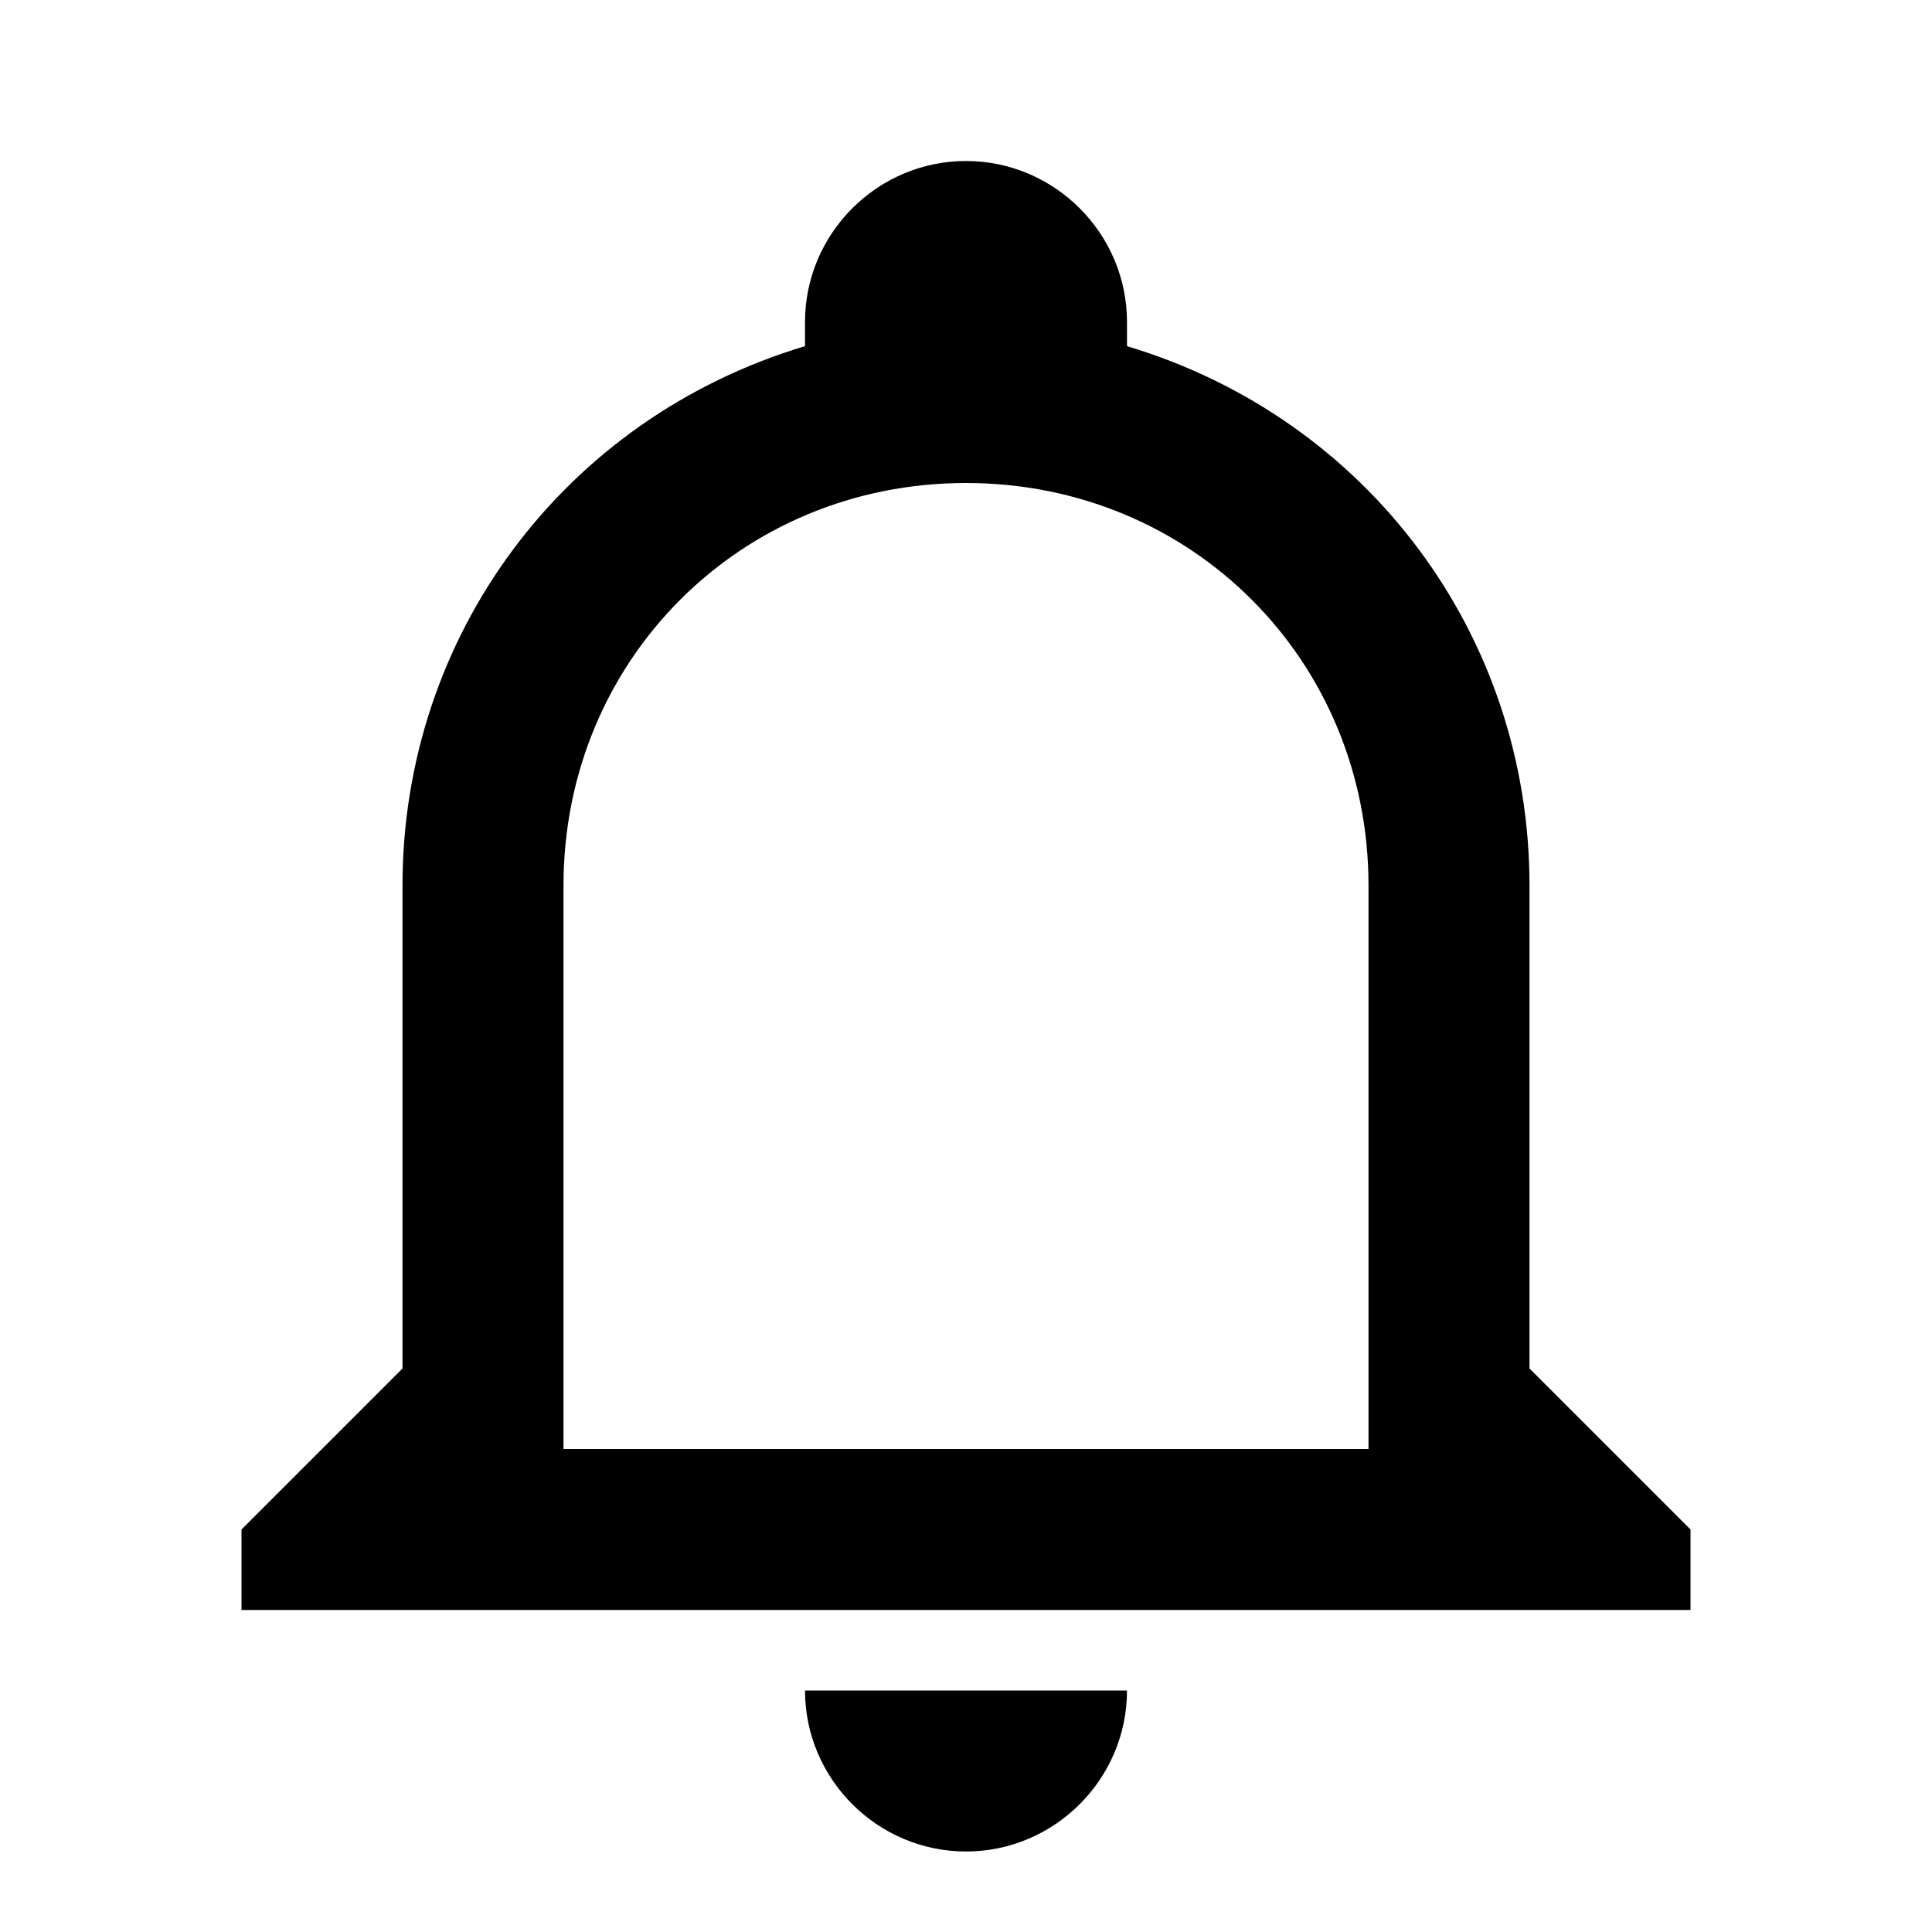
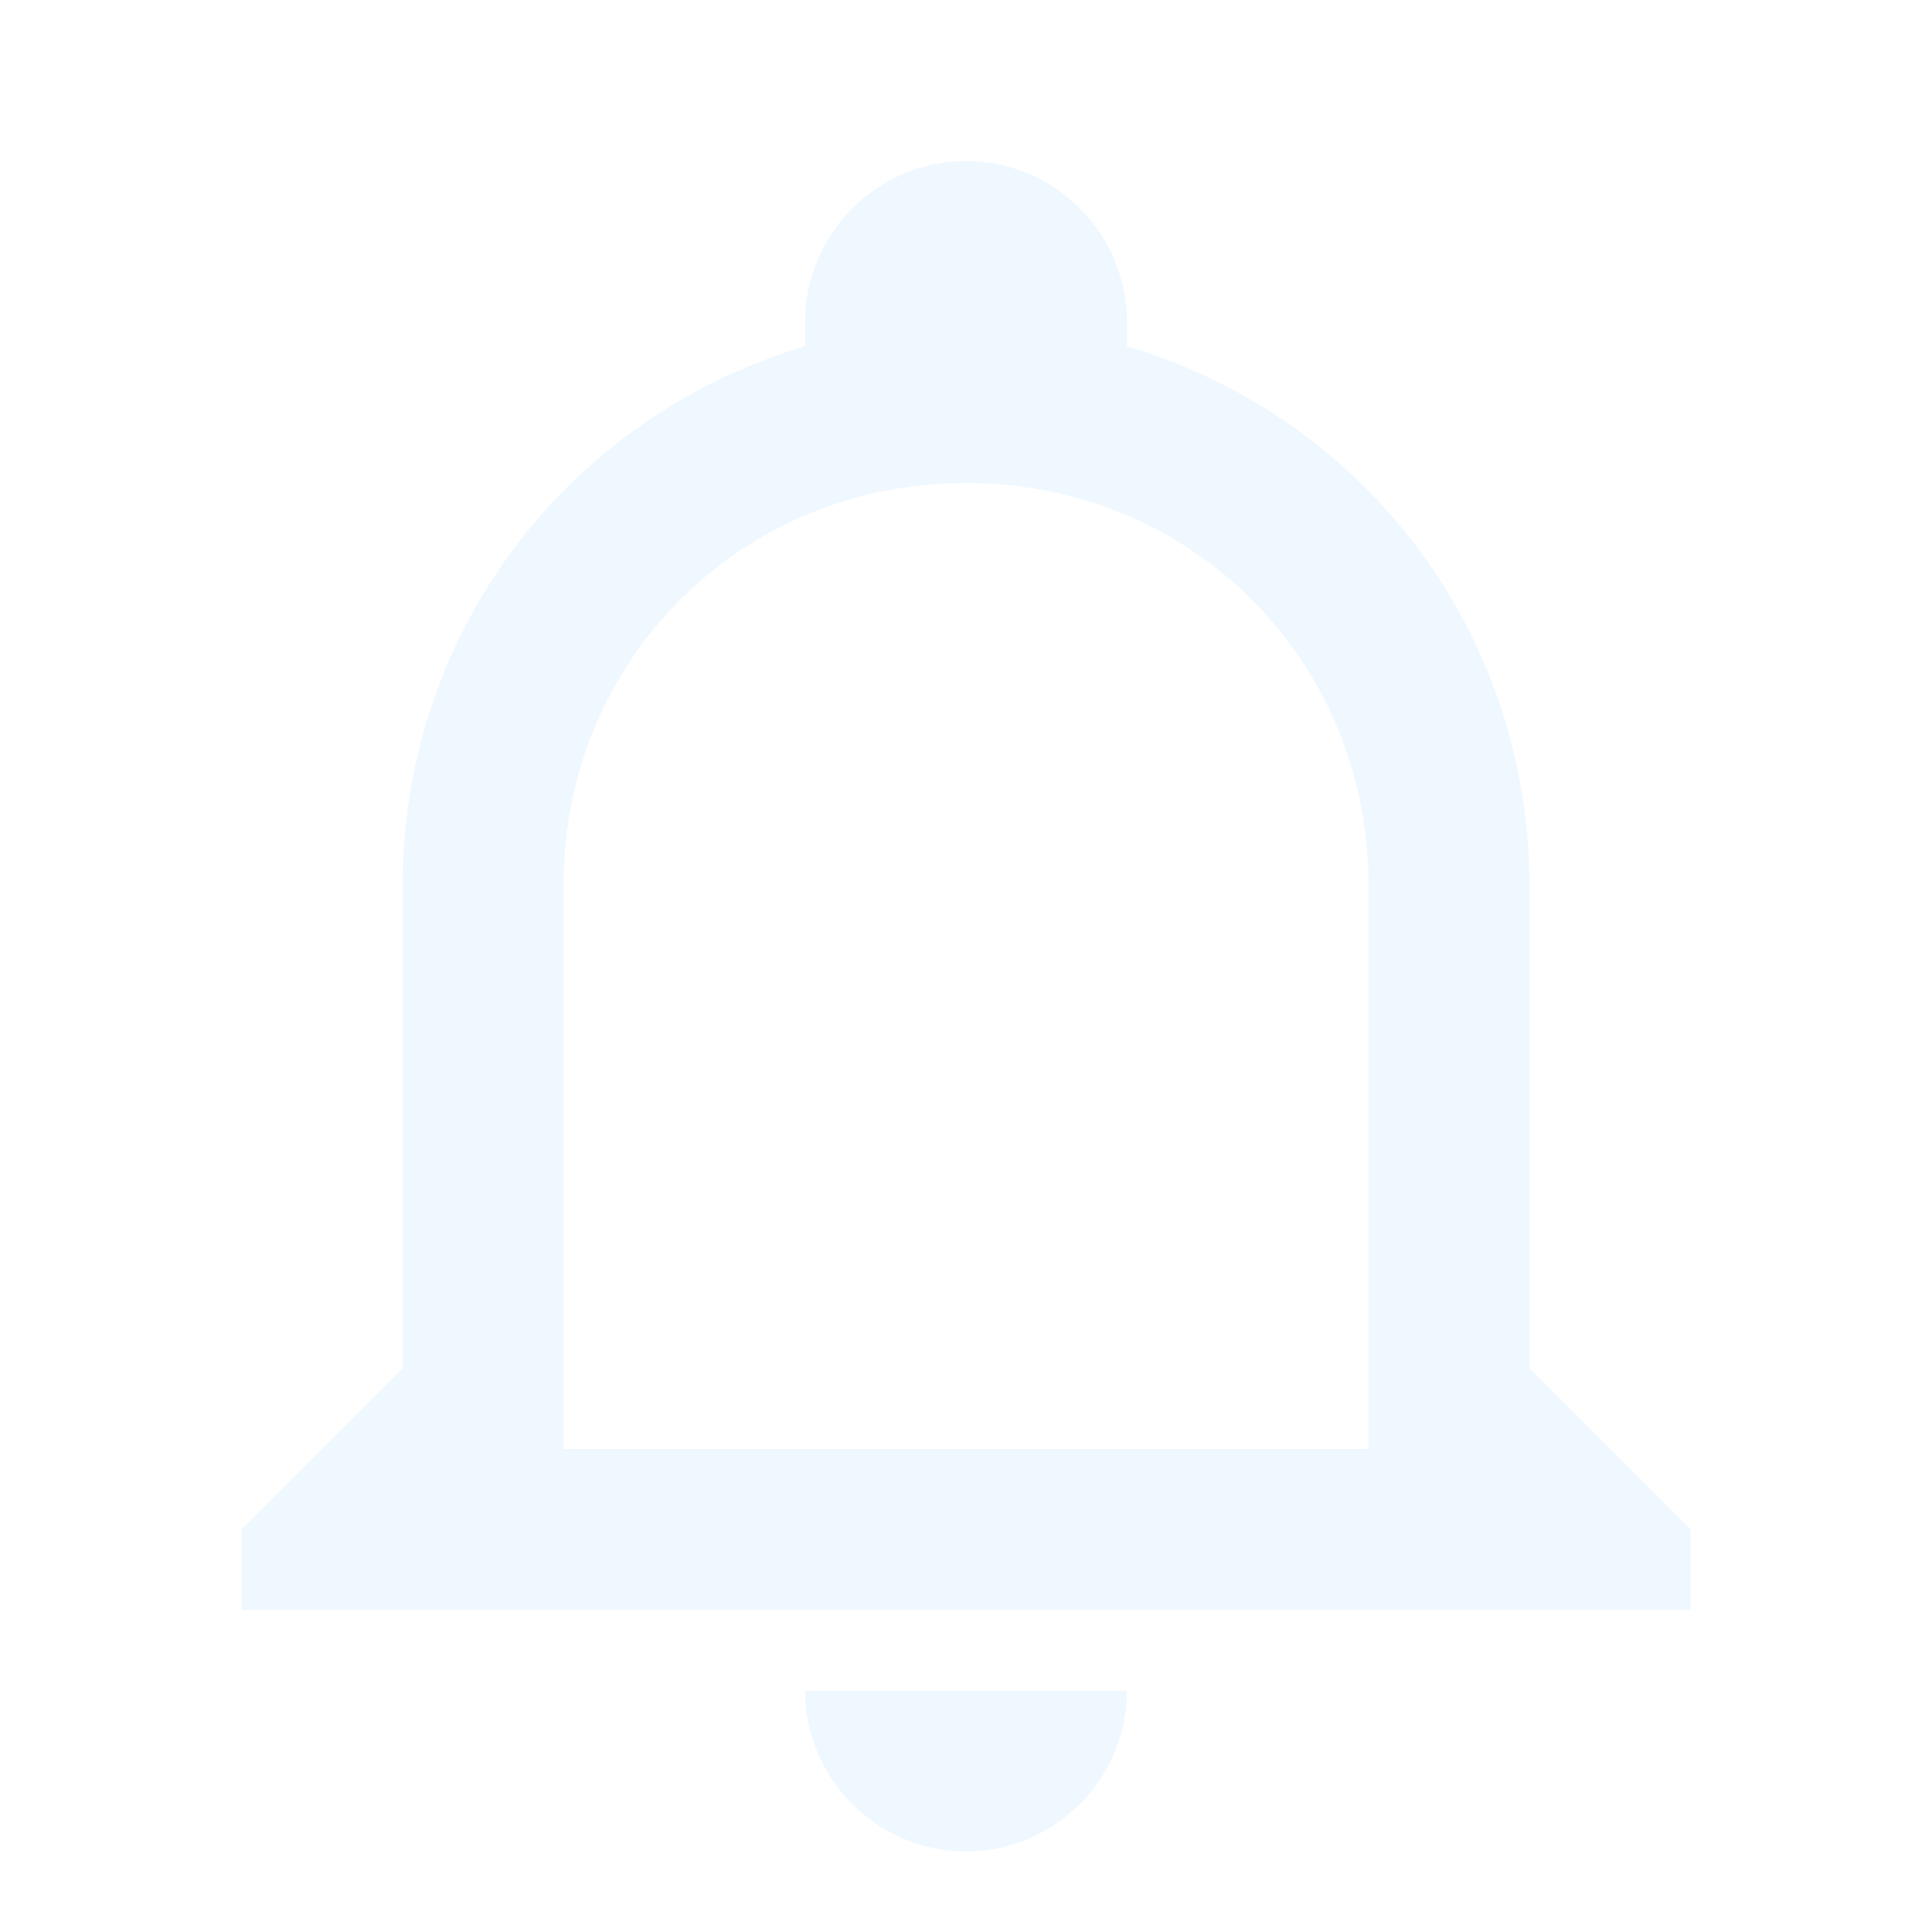
<svg xmlns="http://www.w3.org/2000/svg" viewBox="0 0 24 24">
-   <path d="M10 21H14C14 22.1 13.1 23 12 23S10 22.1 10 21M21 19V20H3V19L5 17V11C5 7.9 7 5.2 10 4.3V4C10 2.9 10.9 2 12 2S14 2.9 14 4V4.3C17 5.2 19 7.9 19 11V17L21 19M17 11C17 8.2 14.8 6 12 6S7 8.2 7 11V18H17V11Z" />
+   <path fill="aliceblue" d="M10 21H14C14 22.1 13.1 23 12 23S10 22.1 10 21M21 19V20H3V19L5 17V11C5 7.9 7 5.2 10 4.3V4C10 2.9 10.9 2 12 2S14 2.9 14 4V4.3C17 5.2 19 7.9 19 11V17L21 19M17 11C17 8.2 14.8 6 12 6S7 8.2 7 11V18H17V11Z" />
</svg>
